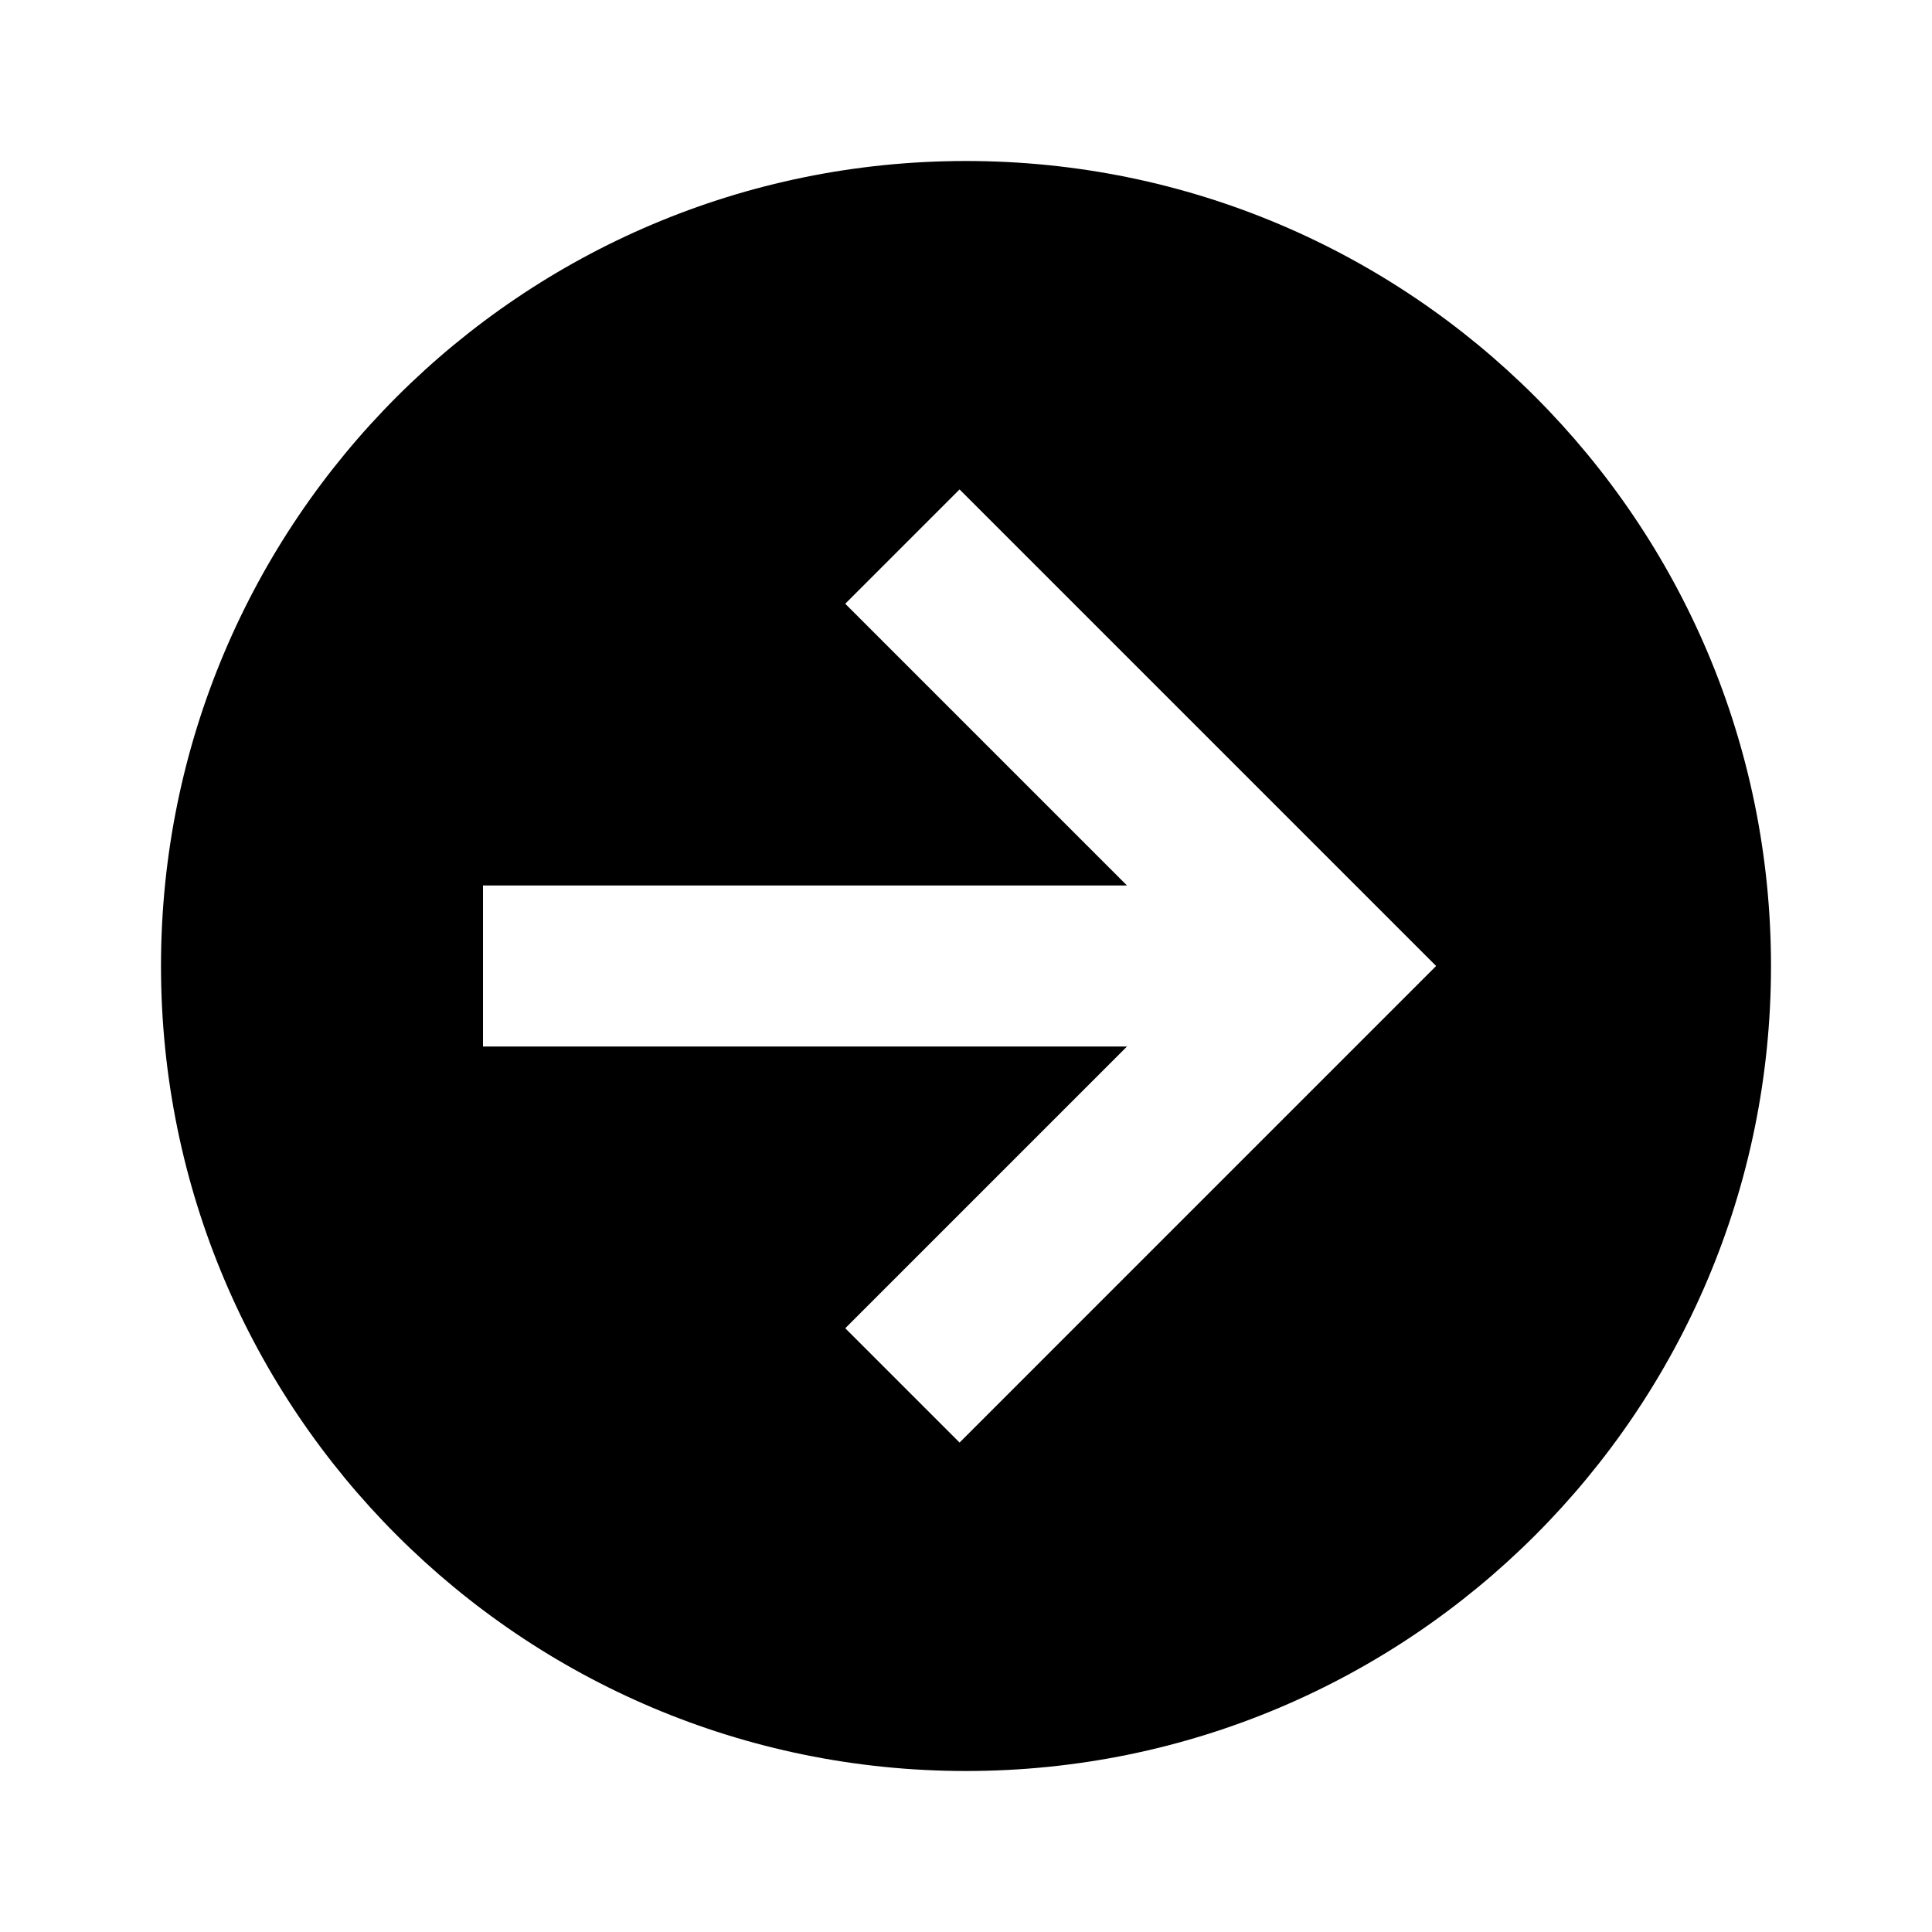
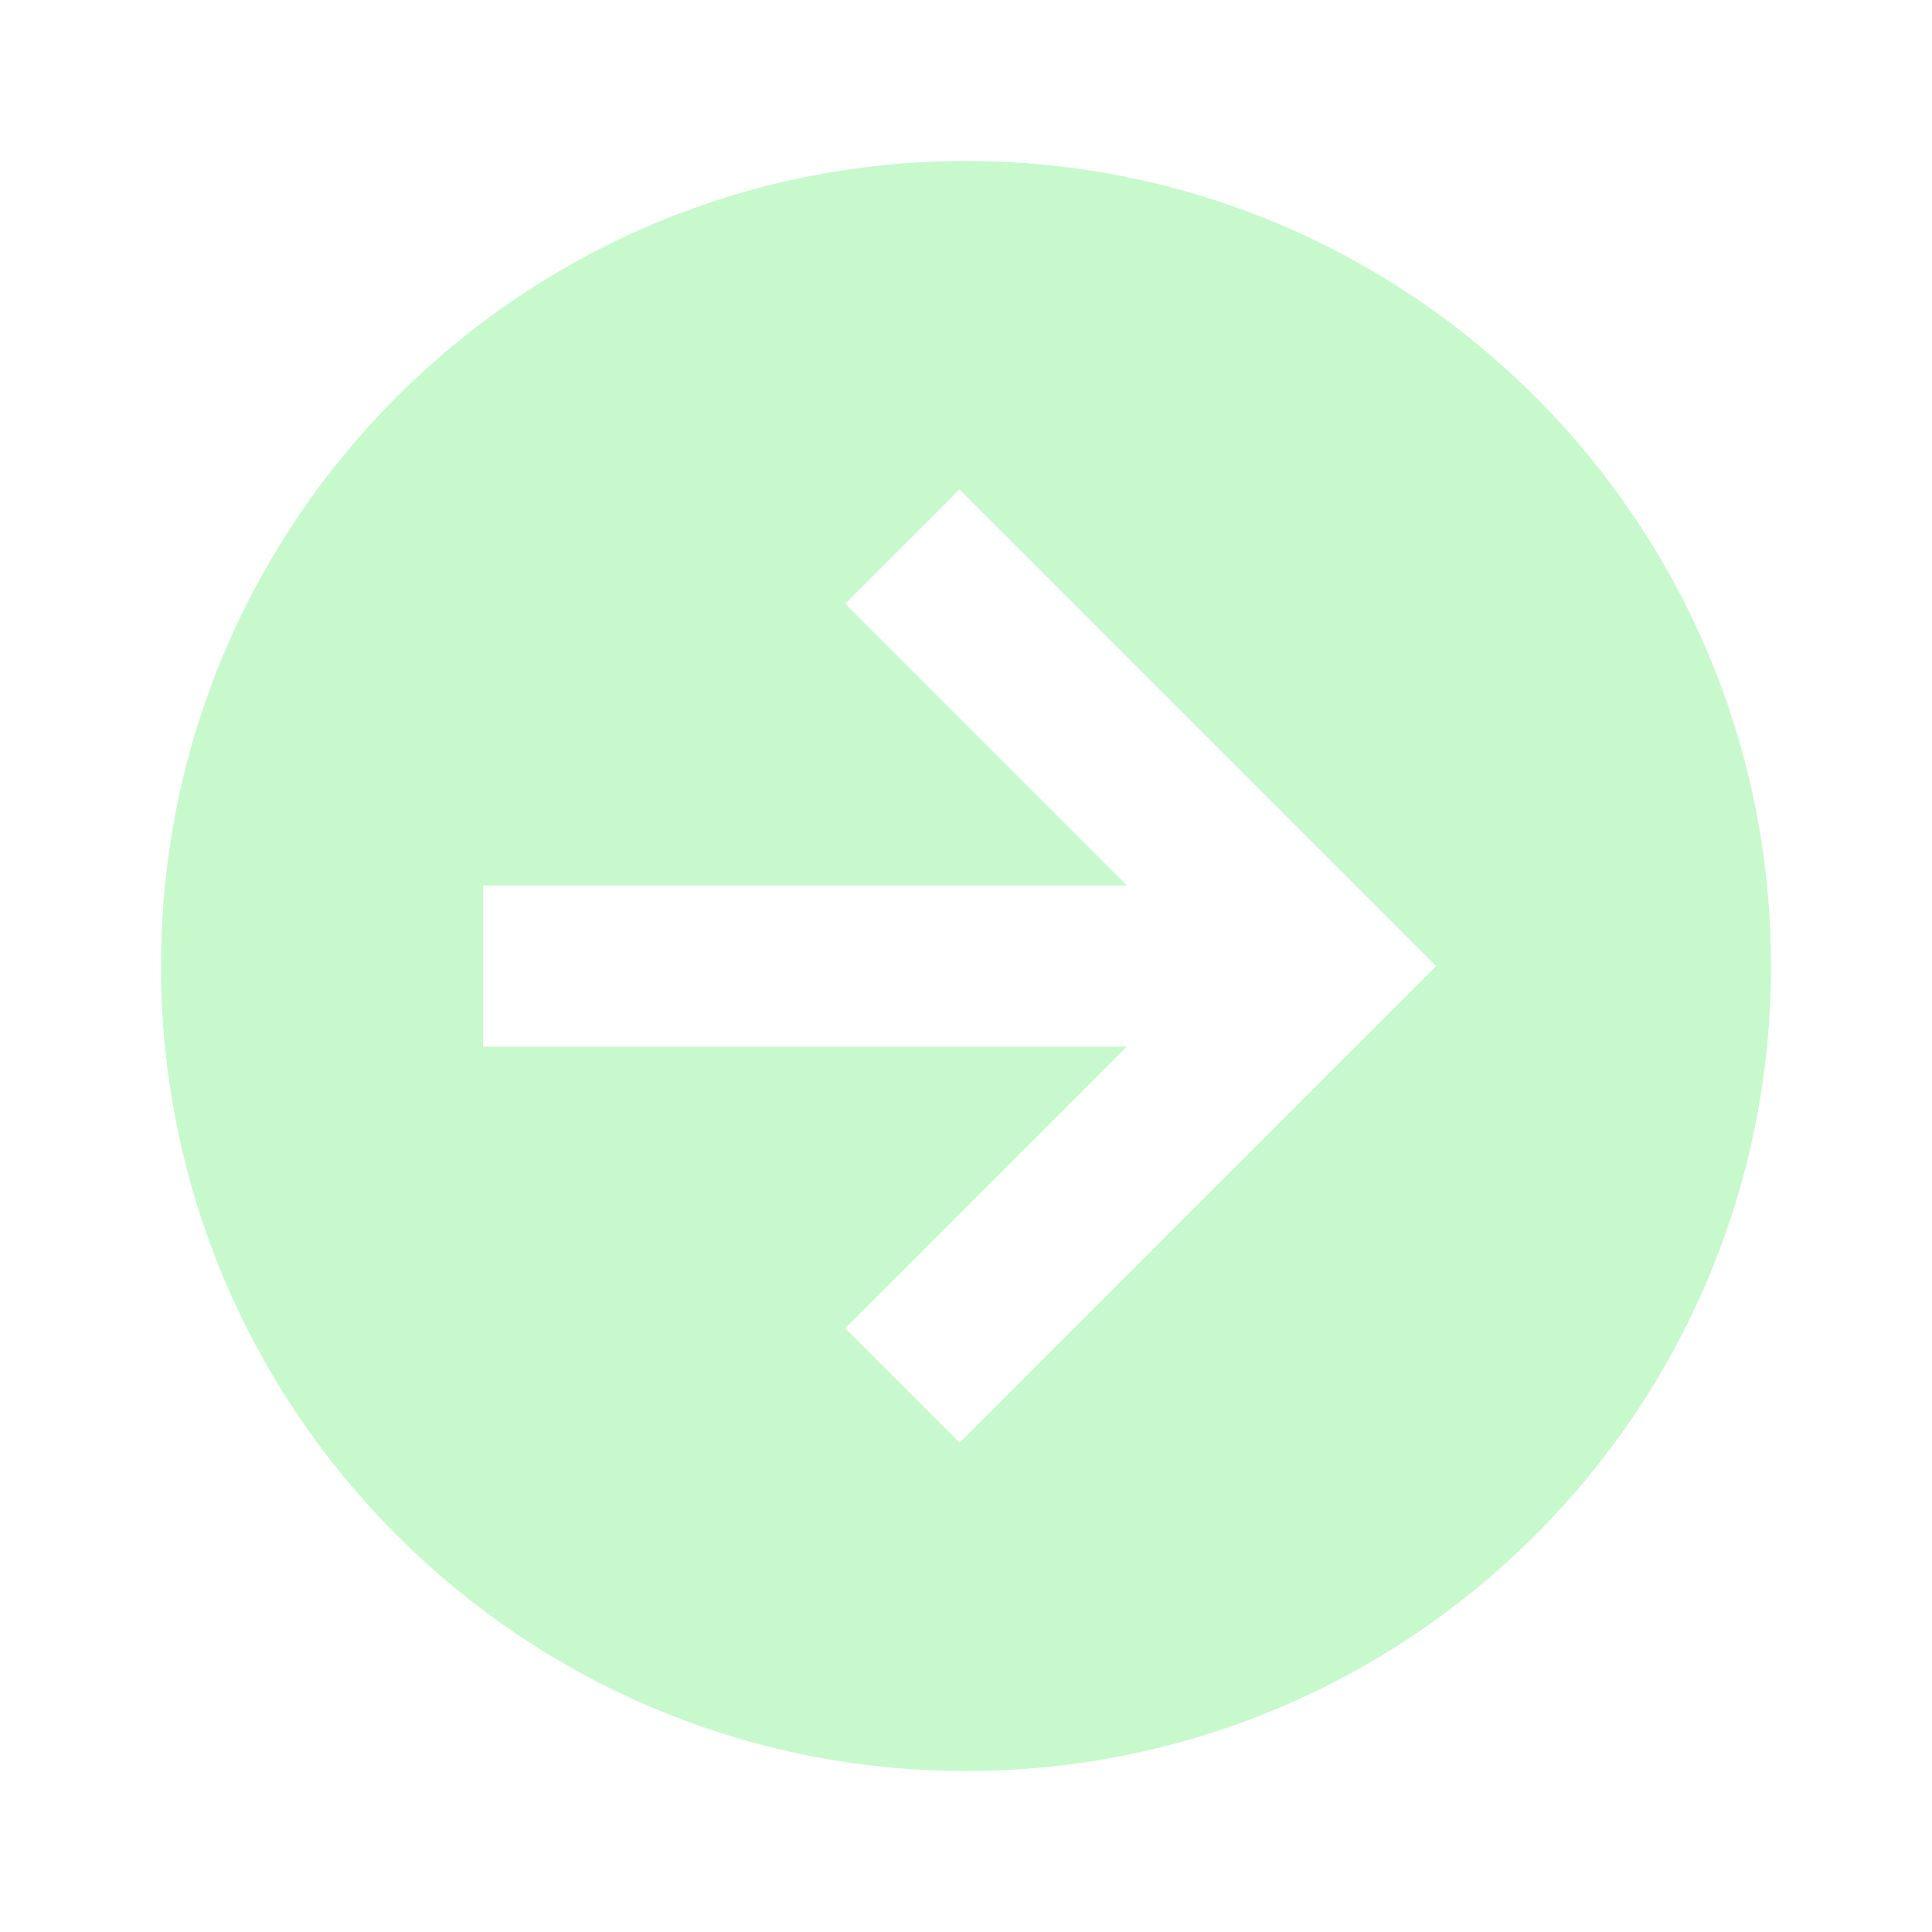
<svg xmlns="http://www.w3.org/2000/svg" version="1.1" width="24" height="24" viewBox="0 0 24 24">
-   <path fill="#000000" d="M22,12A10,10 0 0,1 12,22A10,10 0 0,1 2,12A10,10 0 0,1 12,2A10,10 0 0,1 22,12M6,13H14L10.5,16.5L11.92,17.92L17.84,12L11.92,6.08L10.5,7.5L14,11H6V13Z" />
+   <path fill="#c7f9cc" d="M22,12A10,10 0 0,1 12,22A10,10 0 0,1 2,12A10,10 0 0,1 12,2A10,10 0 0,1 22,12M6,13H14L10.5,16.5L11.92,17.92L17.84,12L11.92,6.08L10.5,7.5L14,11H6V13Z" />
</svg>
